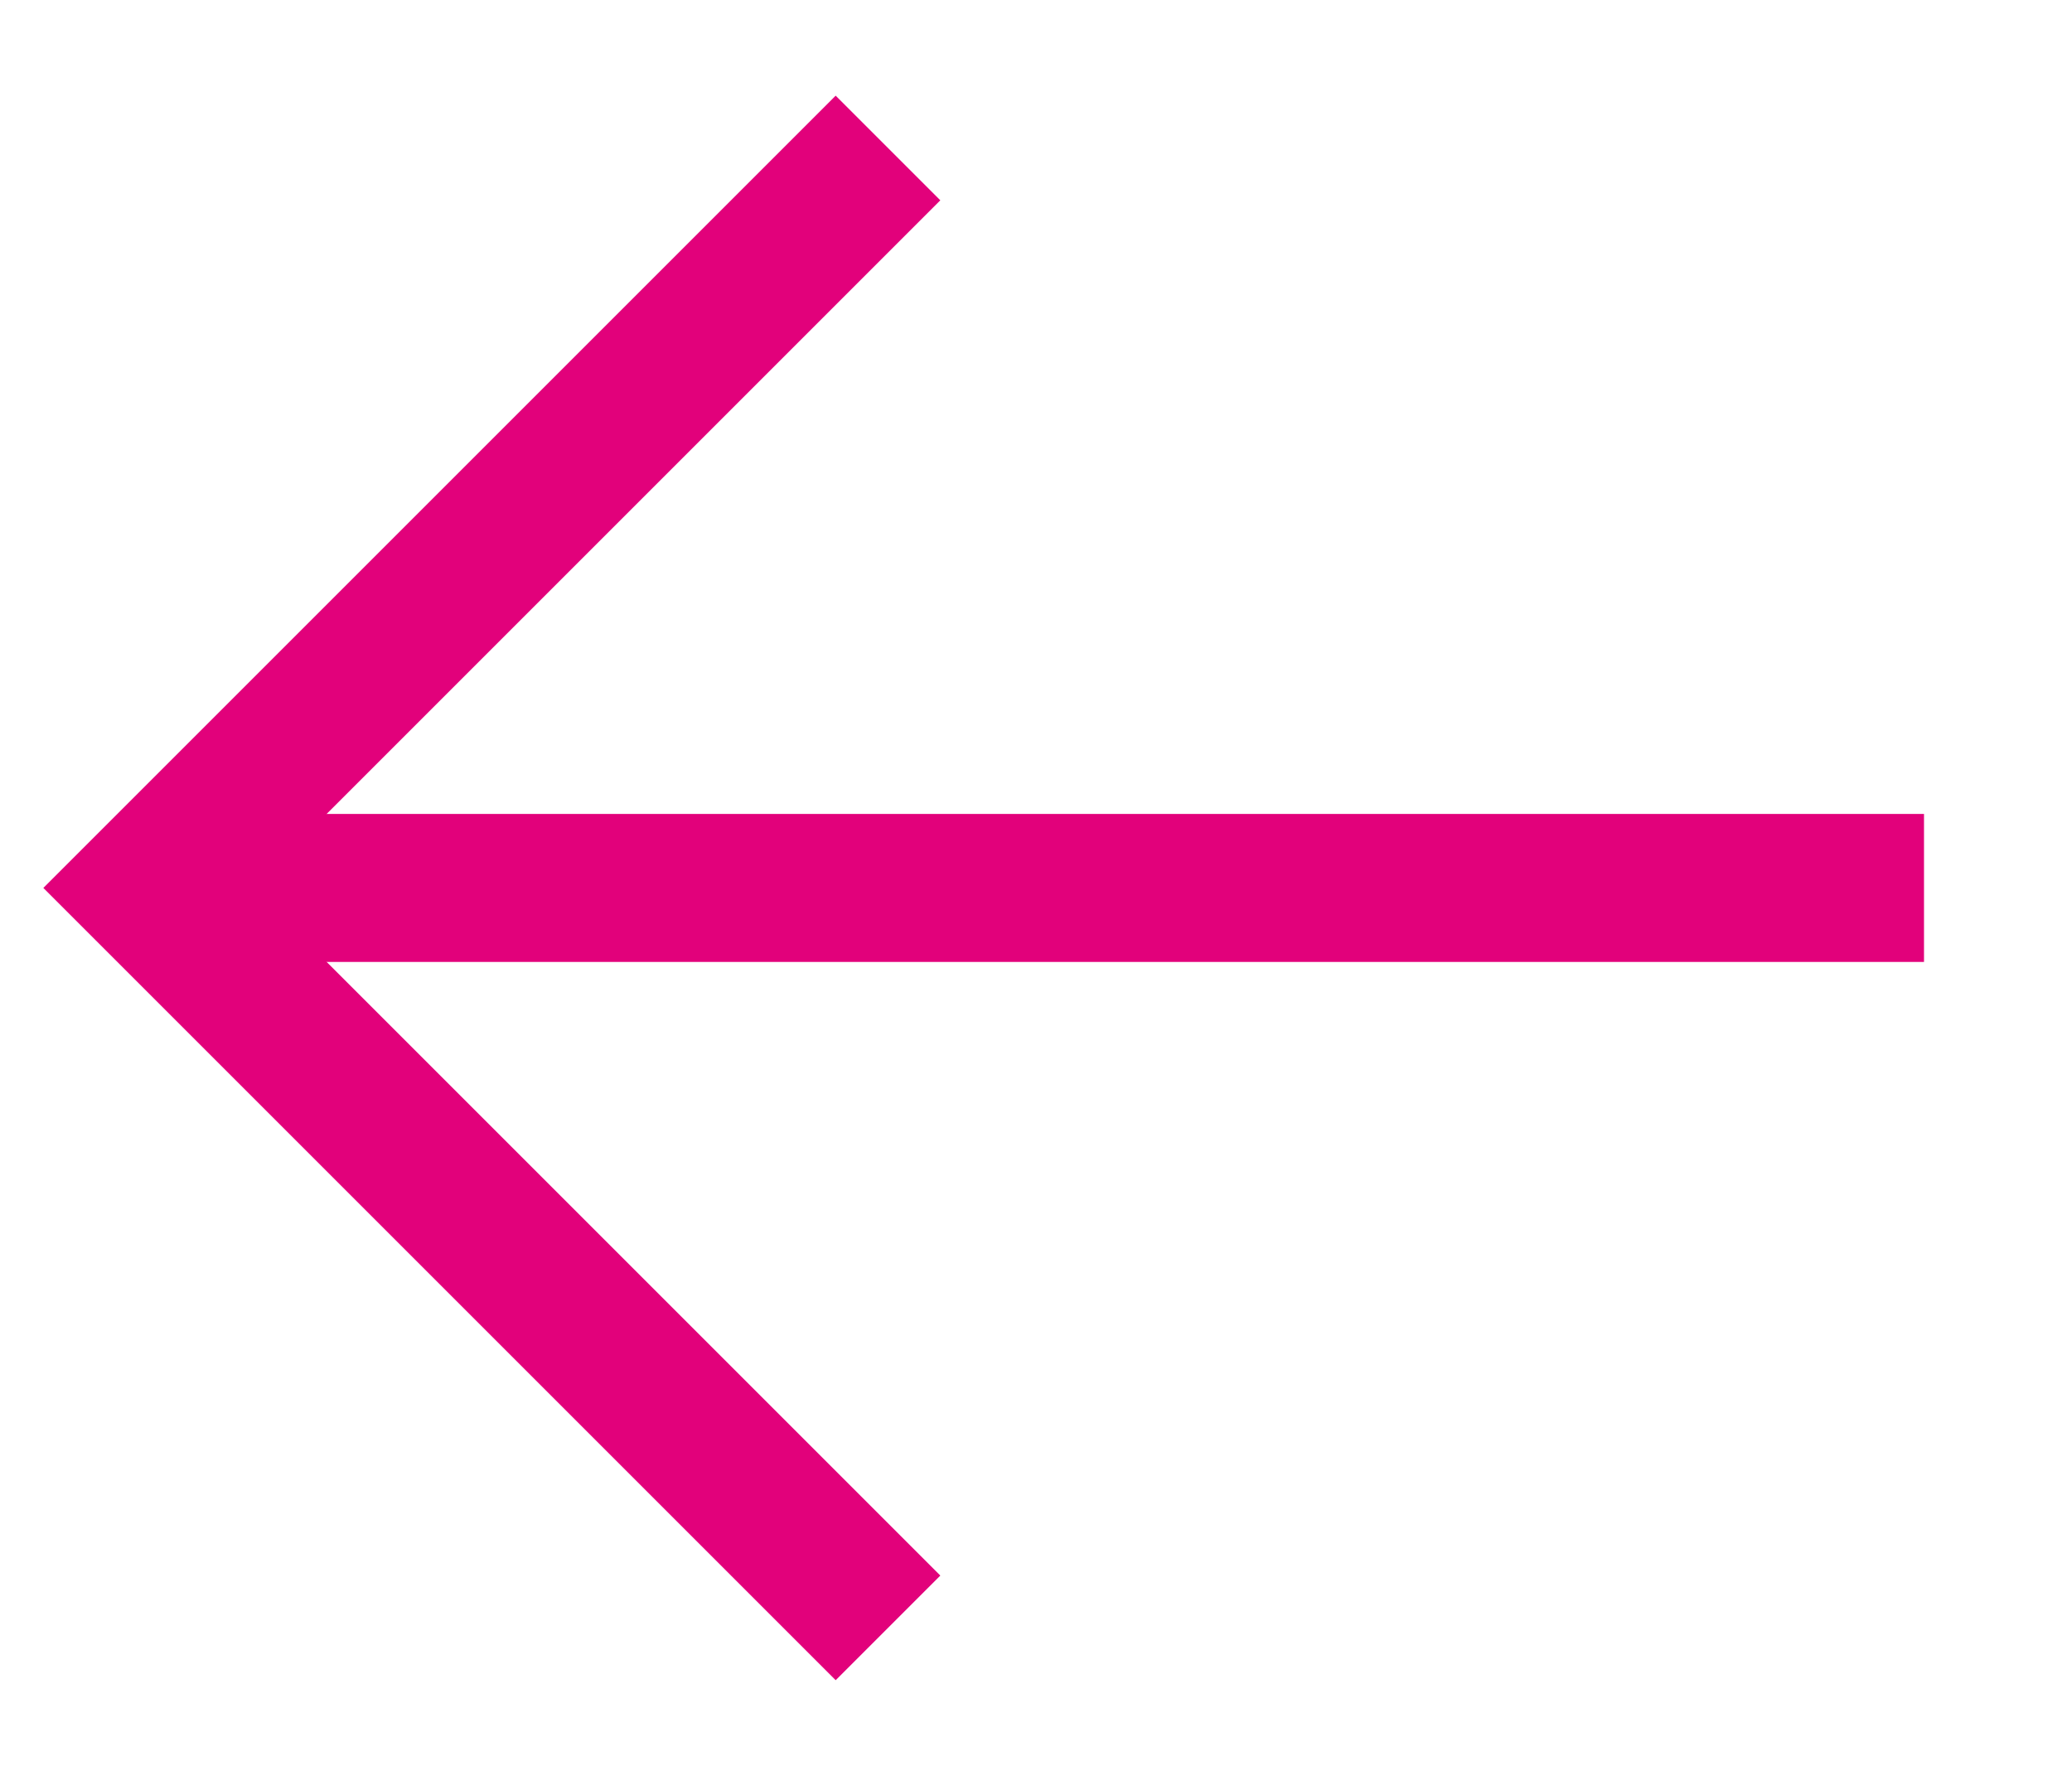
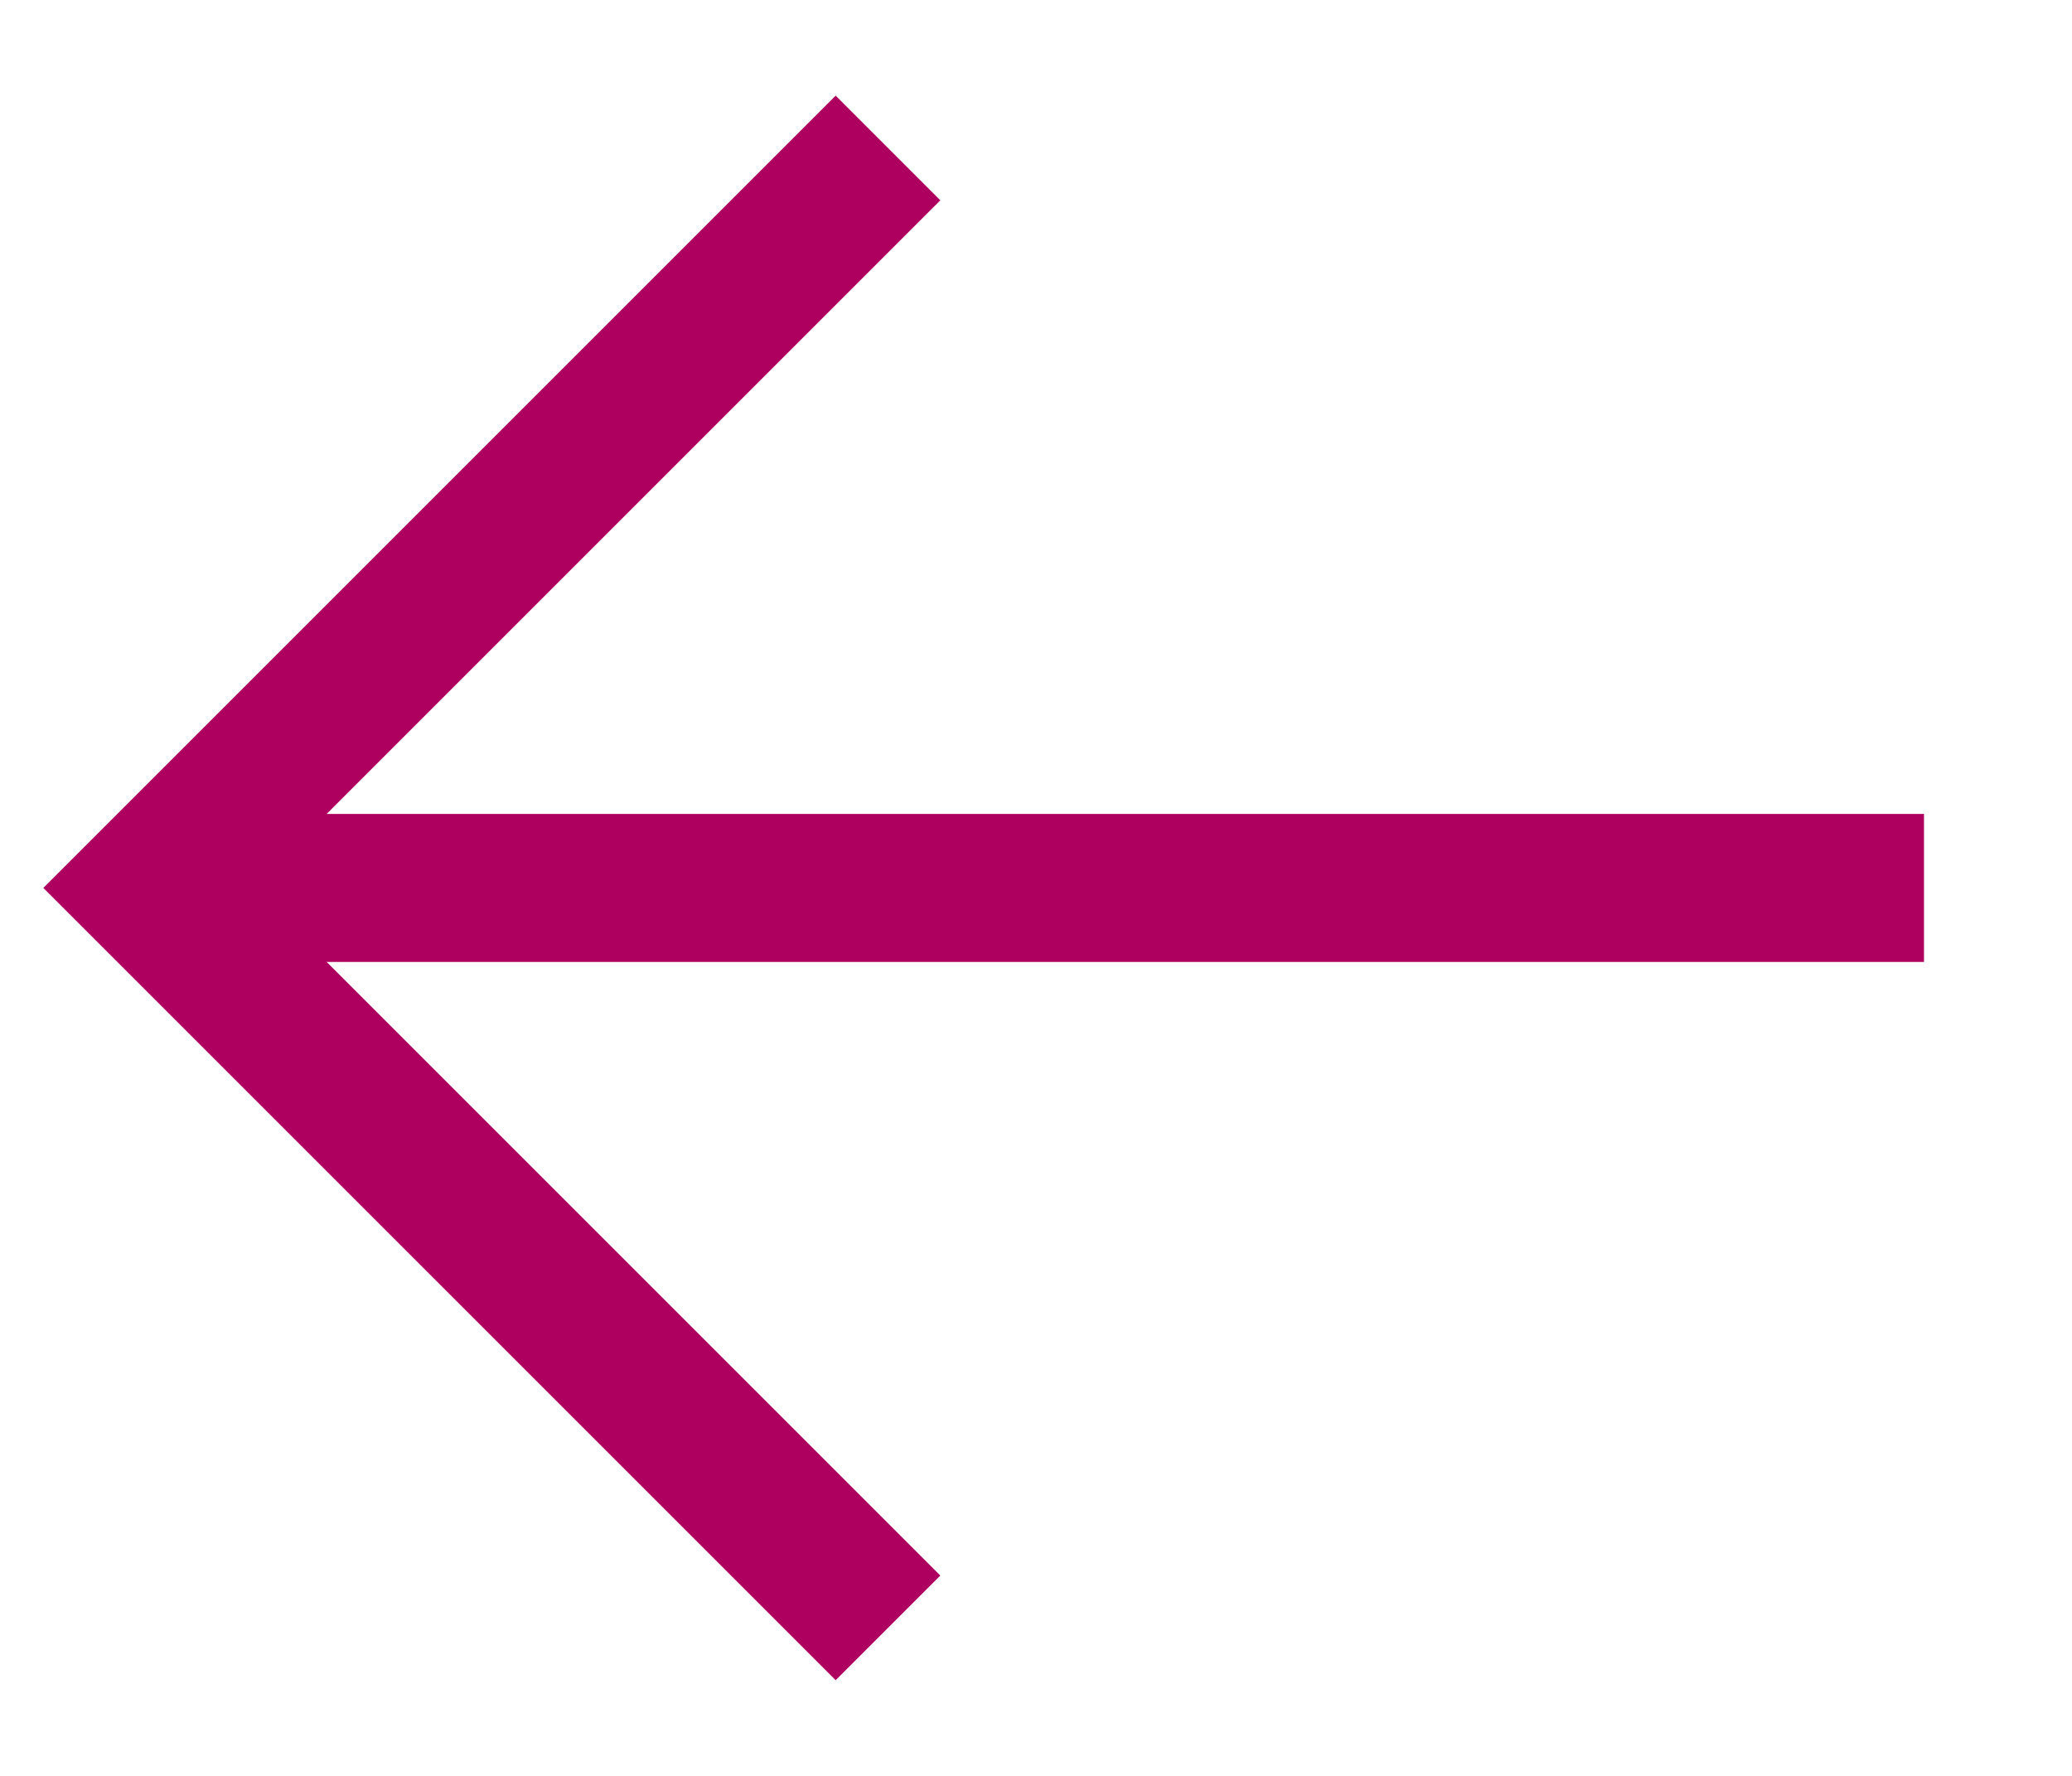
<svg xmlns="http://www.w3.org/2000/svg" width="14" height="12" viewBox="0 0 14 12" fill="none">
-   <path d="M6 11L1 6L6 1" stroke="#E2017B" strokeWidth="2" strokeLinecap="round" strokeLinejoin="round" />
-   <path d="M1 6H13" stroke="#E2017B" strokeWidth="2" strokeLinecap="round" strokeLinejoin="round" />
+   <path d="M6 11L1 6L6 1" stroke="#AD005F" strokeWidth="2" strokeLinecap="round" strokeLinejoin="round" />
+   <path d="M1 6H13" stroke="#AD005F" strokeWidth="2" strokeLinecap="round" strokeLinejoin="round" />
</svg>
